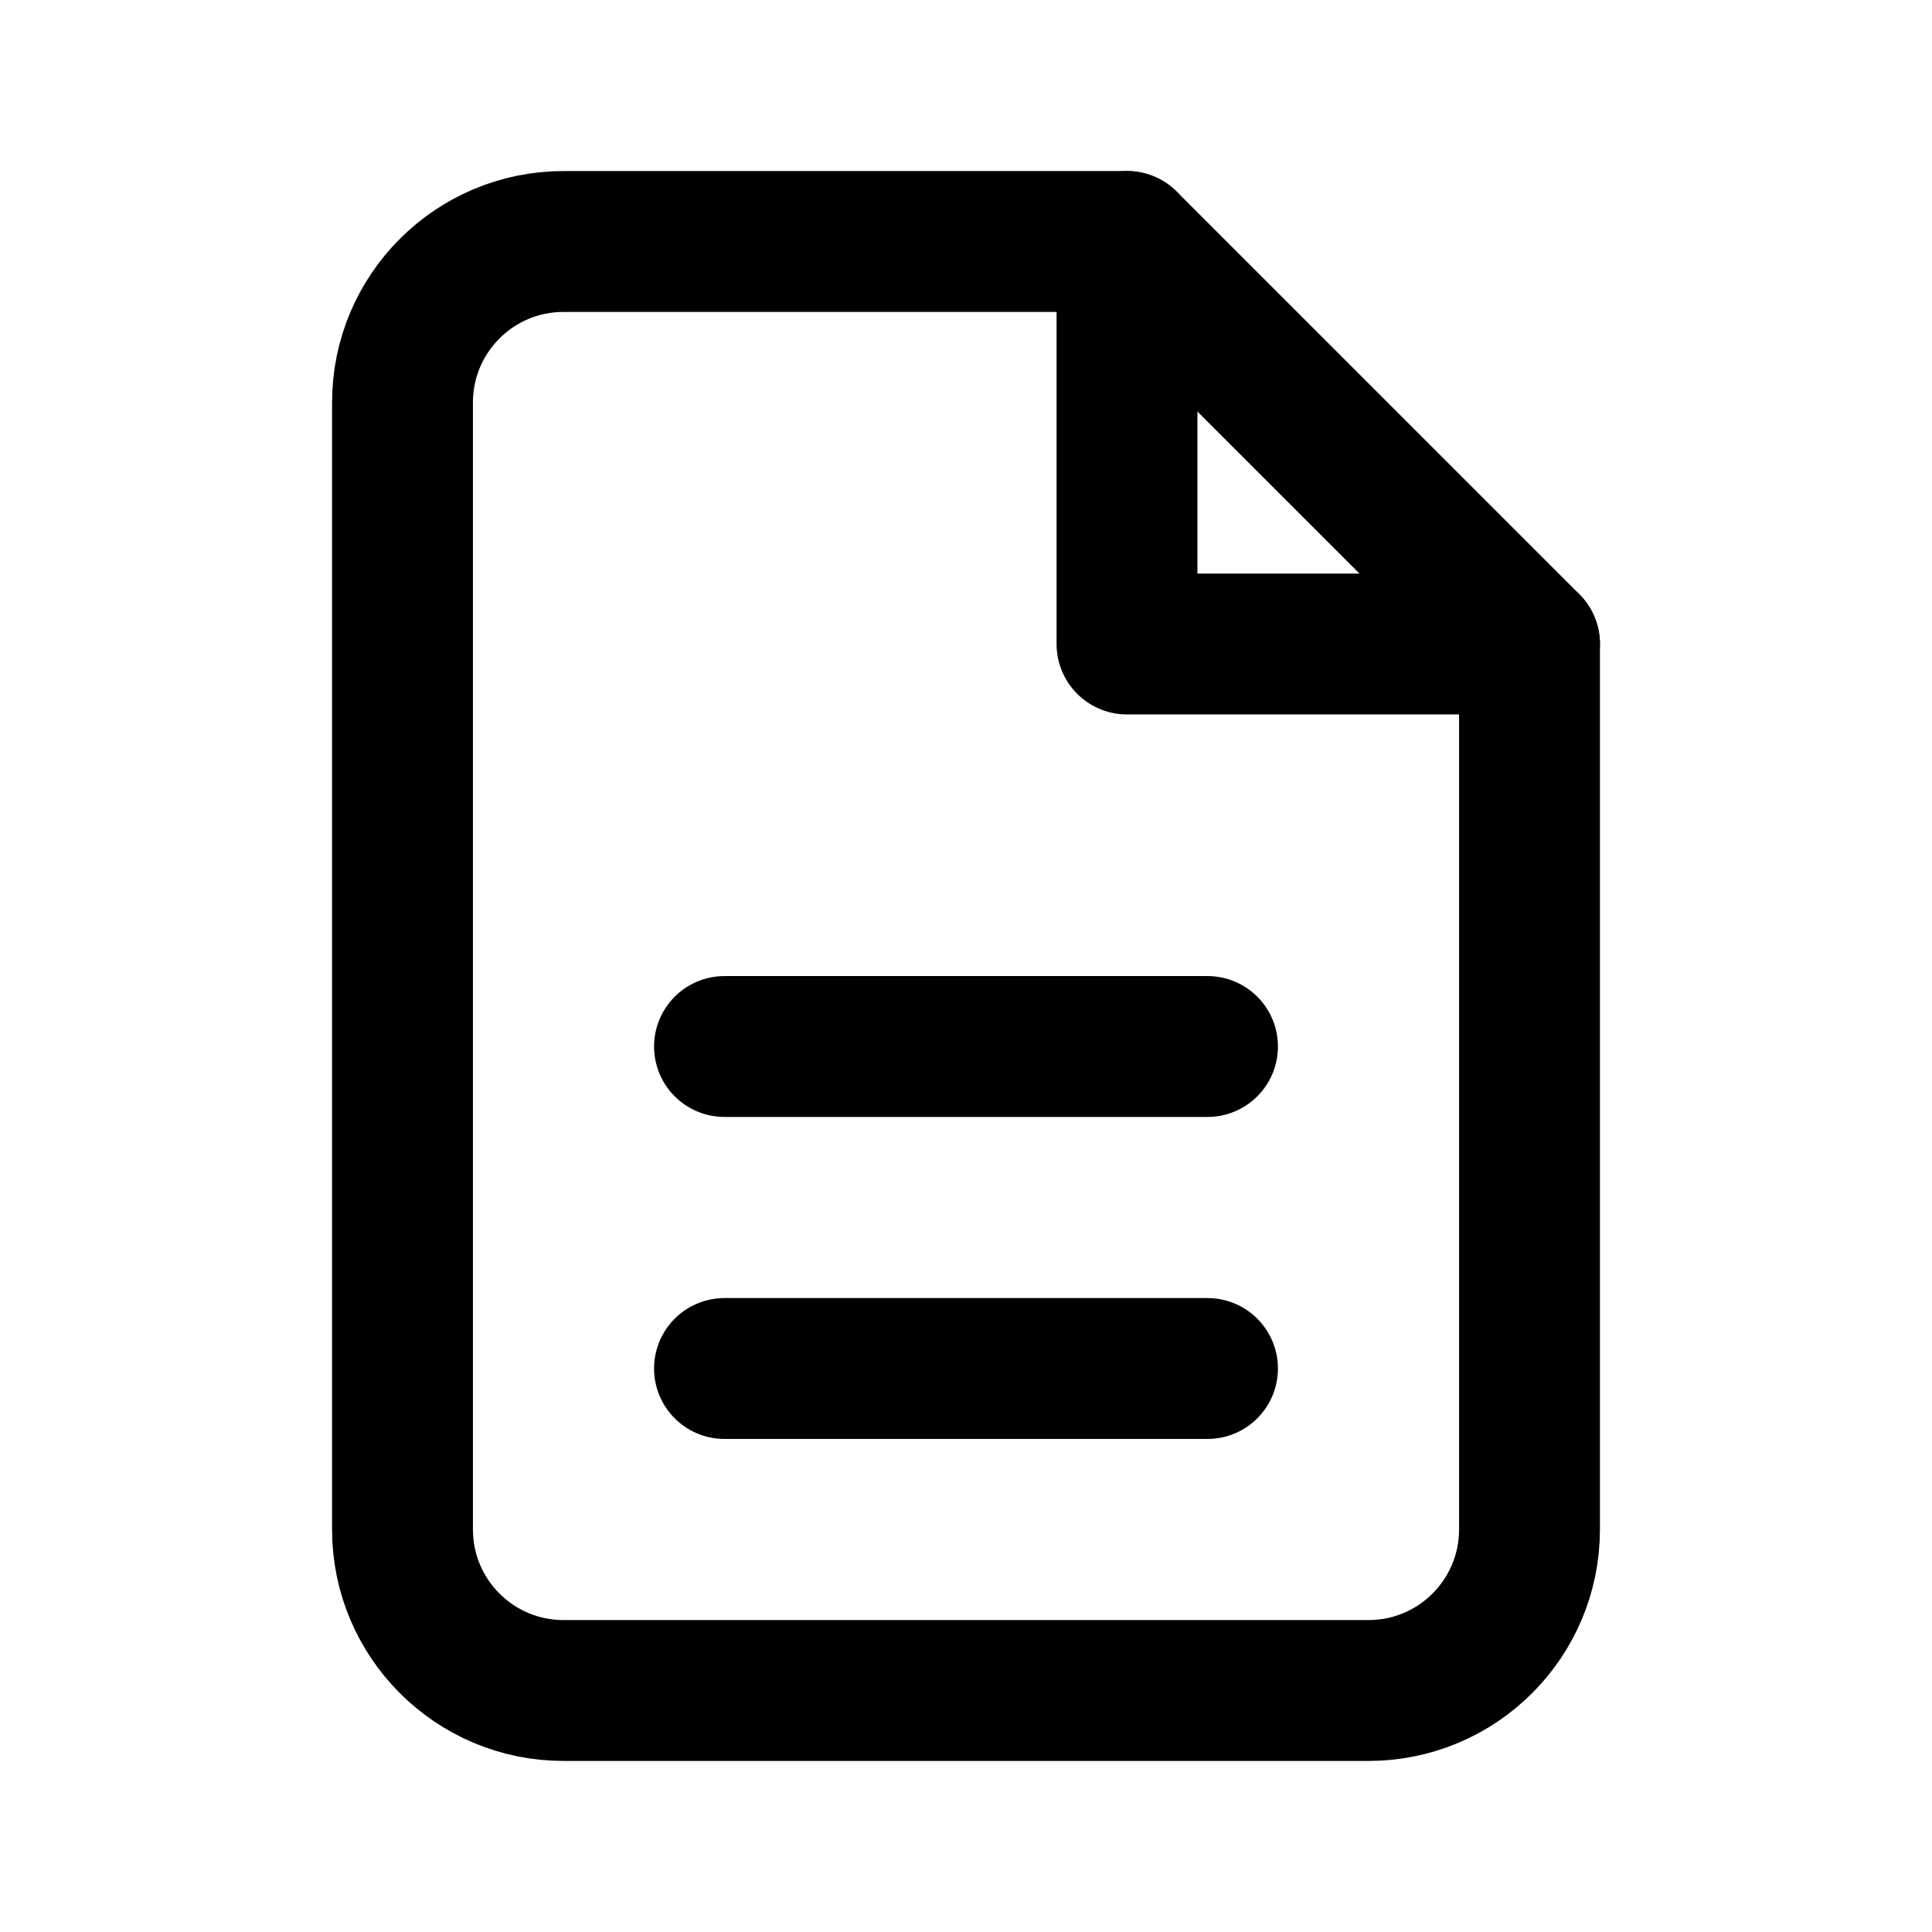
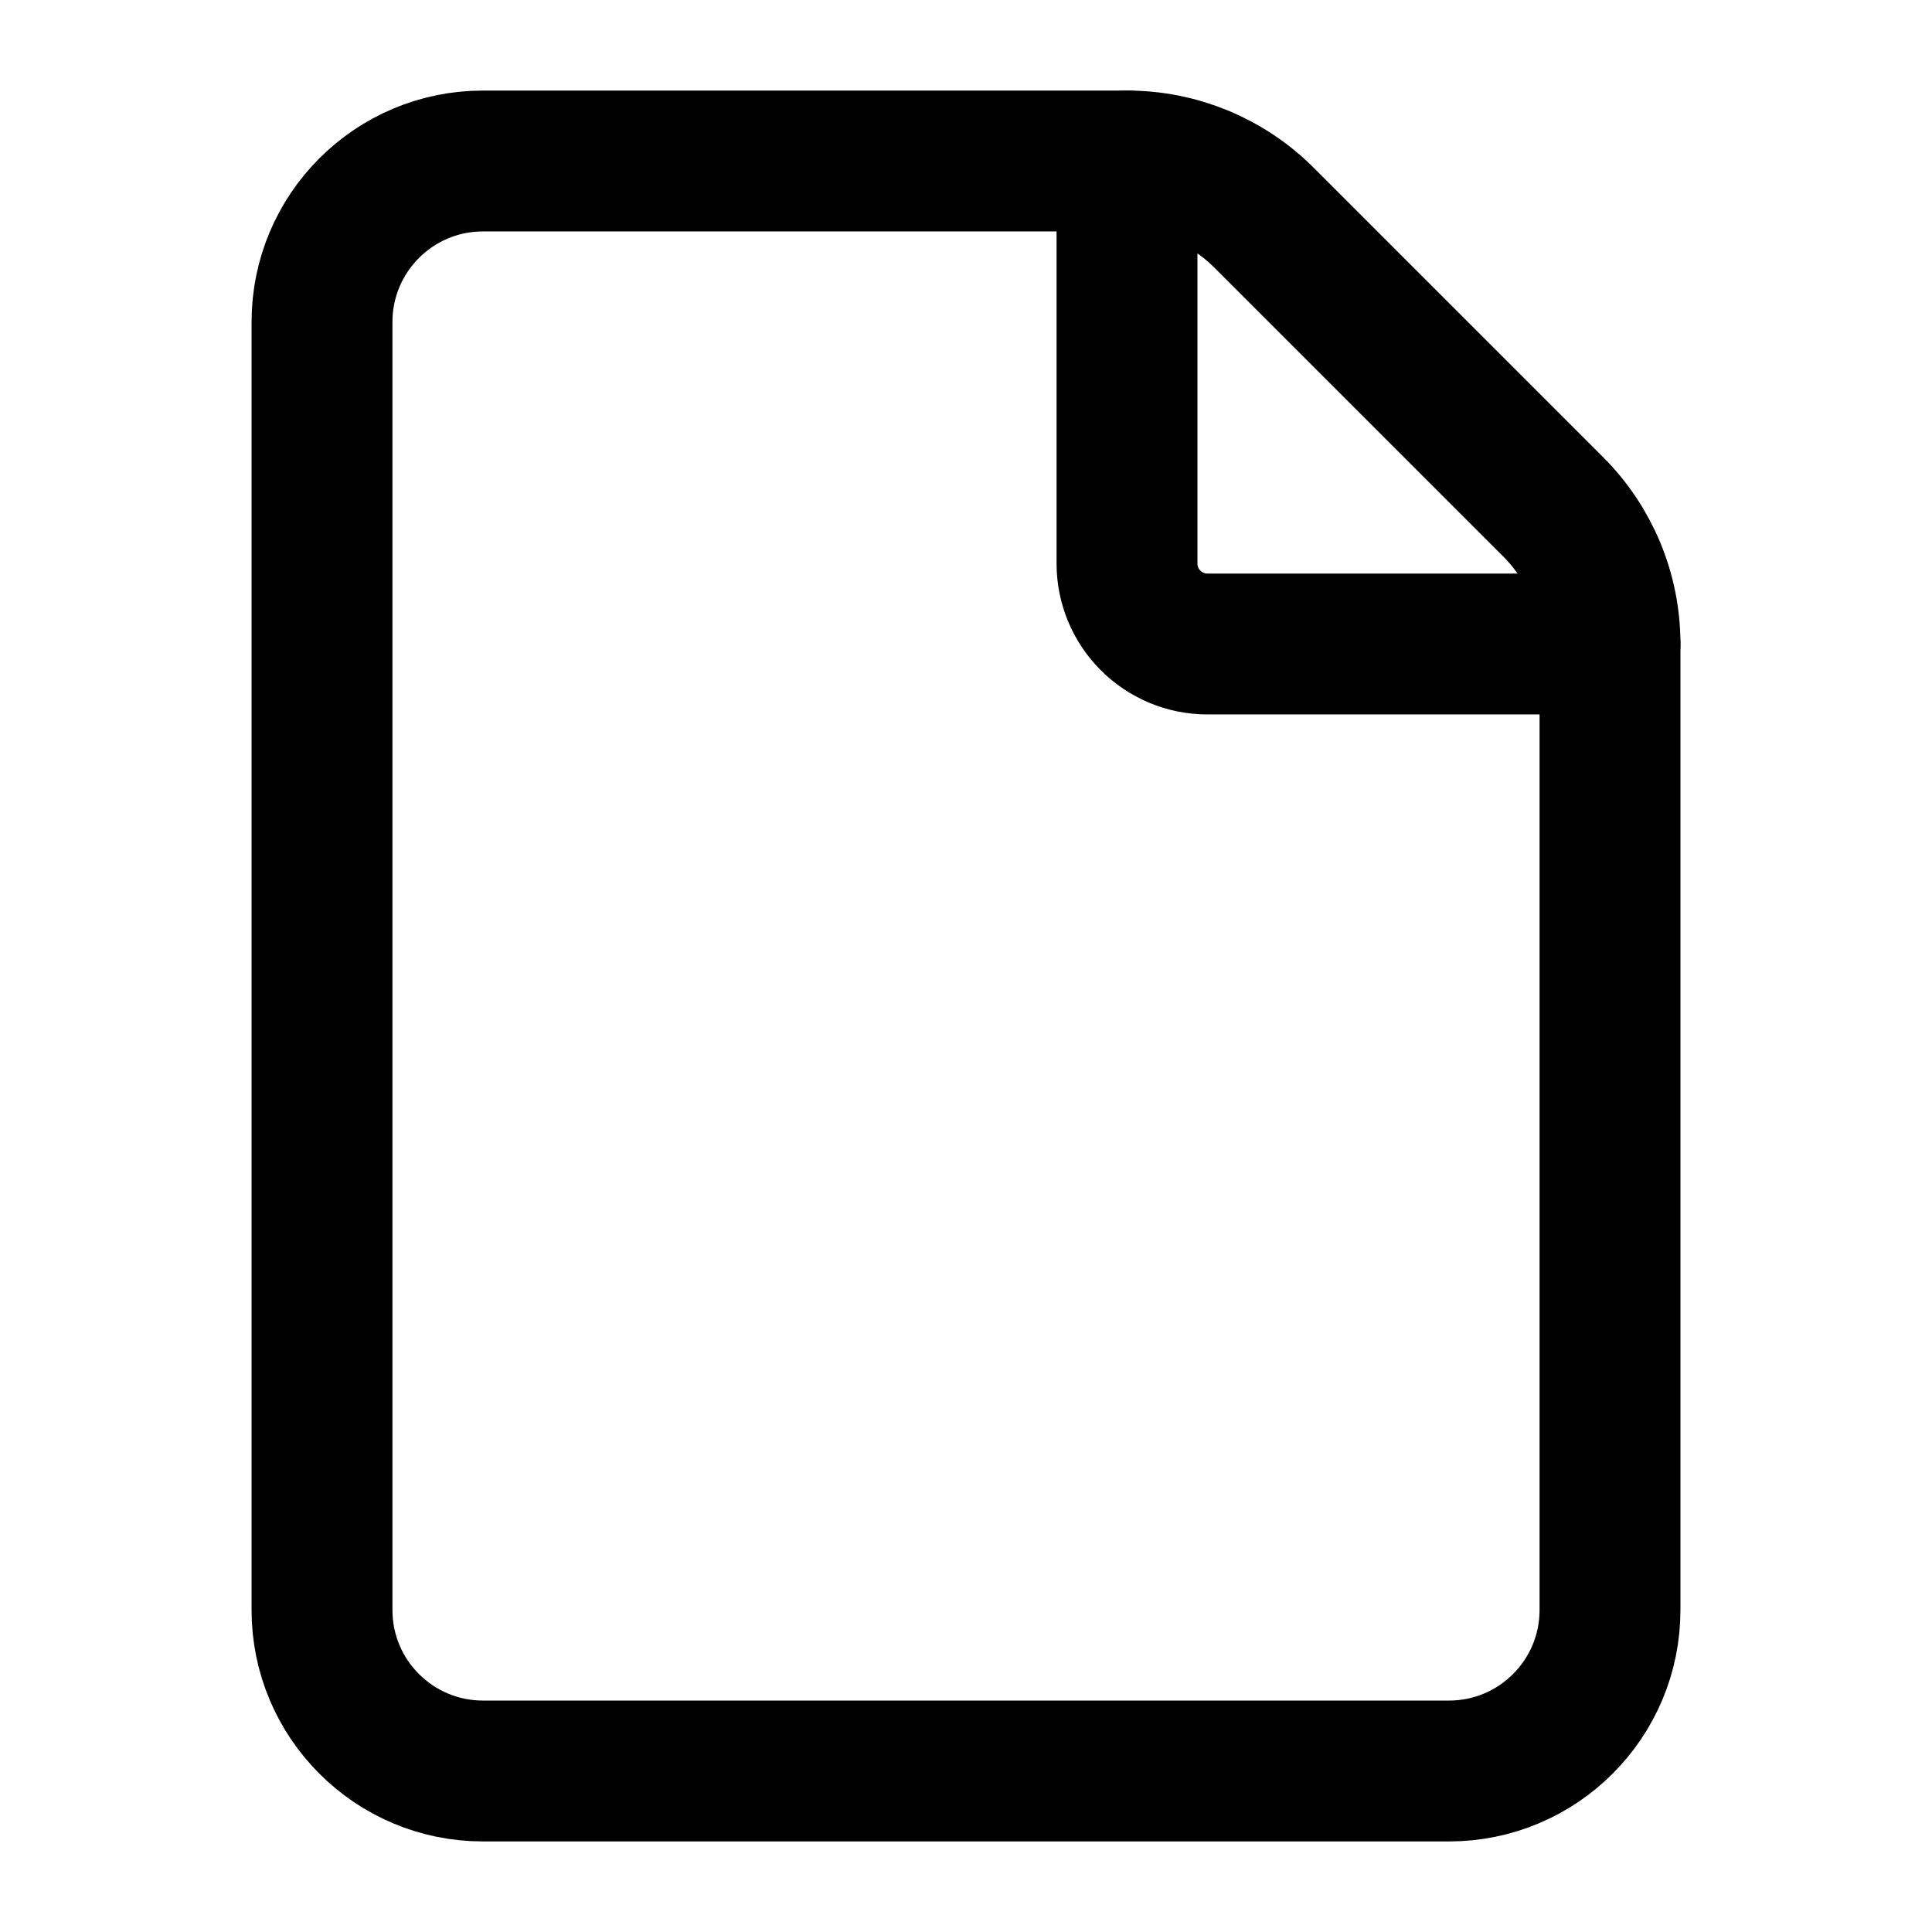
- <svg xmlns="http://www.w3.org/2000/svg" width="24" height="24" viewBox="0 0 24 24" fill="none" stroke="#000000" stroke-width="1.75" stroke-linecap="round" stroke-linejoin="round">
-   <path d="M14 3H7a2 2 0 0 0-2 2v14a2 2 0 0 0 2 2h10a2 2 0 0 0 2-2V8Z" />
-   <path d="M14 3v5h5M9 13h6M9 17h6" />
+ <svg xmlns="http://www.w3.org/2000/svg" width="24" height="24" viewBox="0 0 24 24" stroke="#000000" stroke-width="1.75" stroke-linecap="round" stroke-linejoin="round" fill="none">
+   <path d="M6 22a2 2 0 0 1-2-2V4a2 2 0 0 1 2-2h8a2.4 2.4 0 0 1 1.704.706l3.588 3.588A2.4 2.4 0 0 1 20 8v12a2 2 0 0 1-2 2z" />
+   <path d="M14 2v5a1 1 0 0 0 1 1h5" />
</svg>
